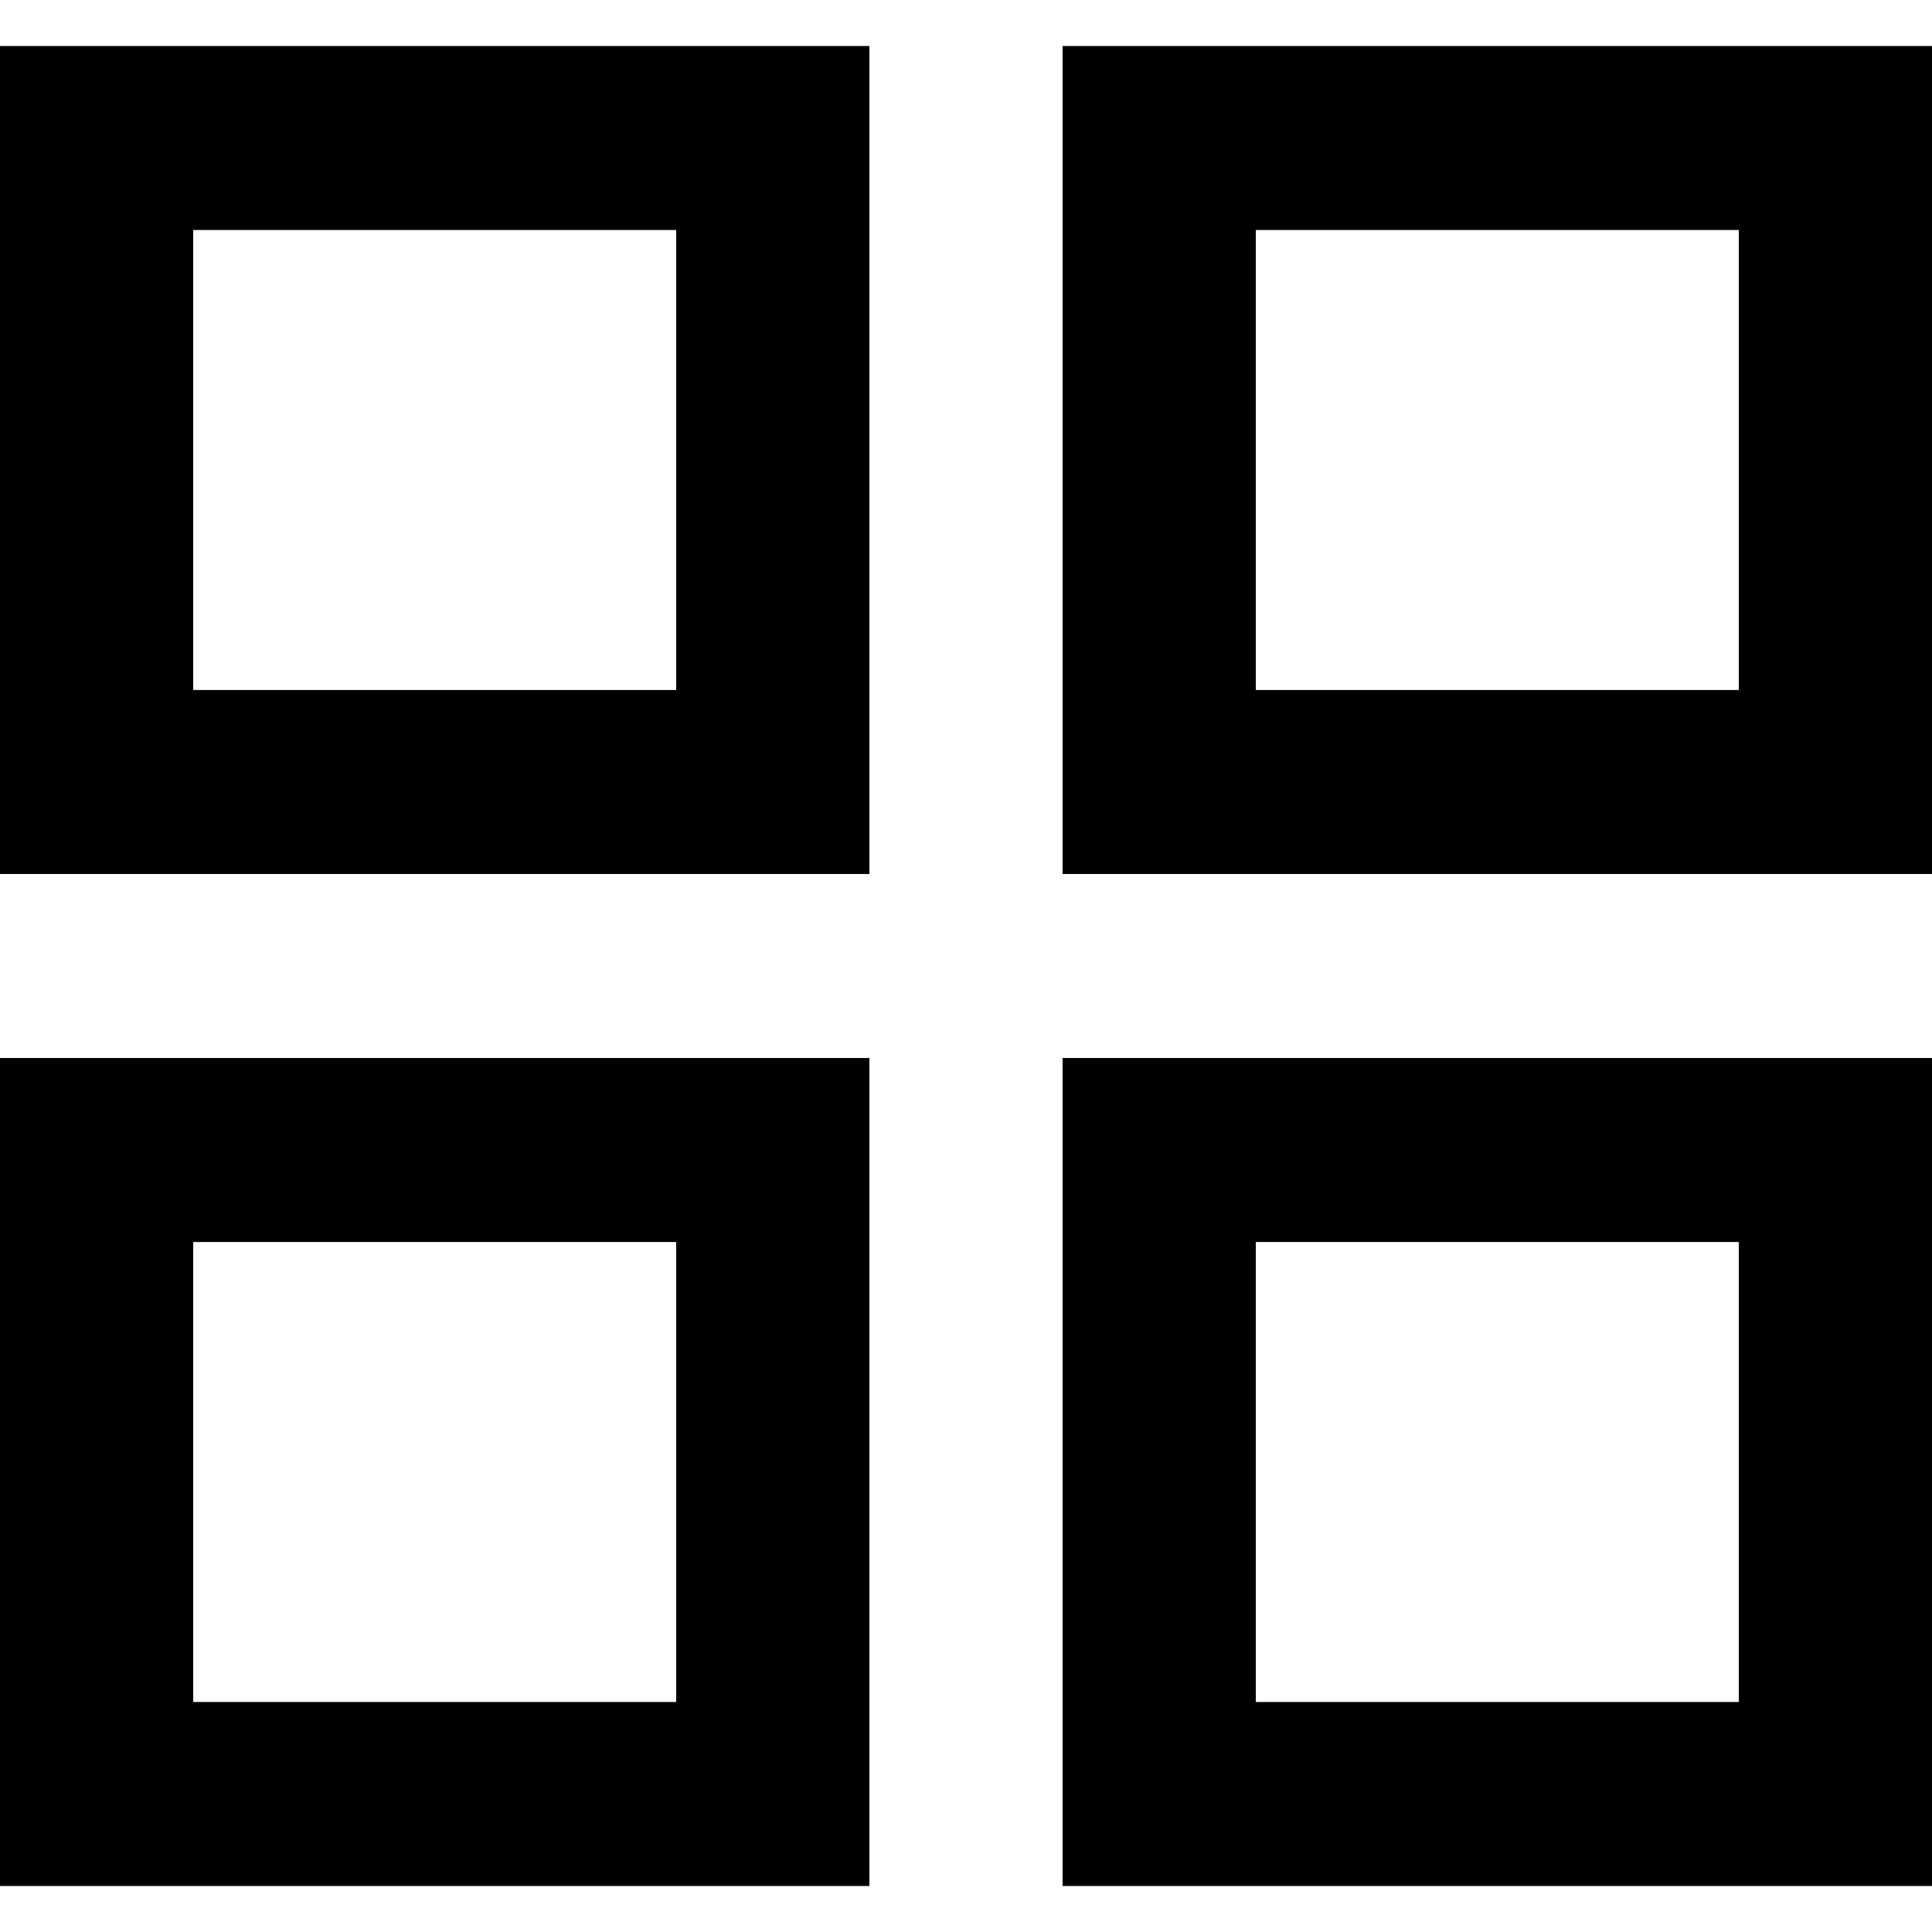
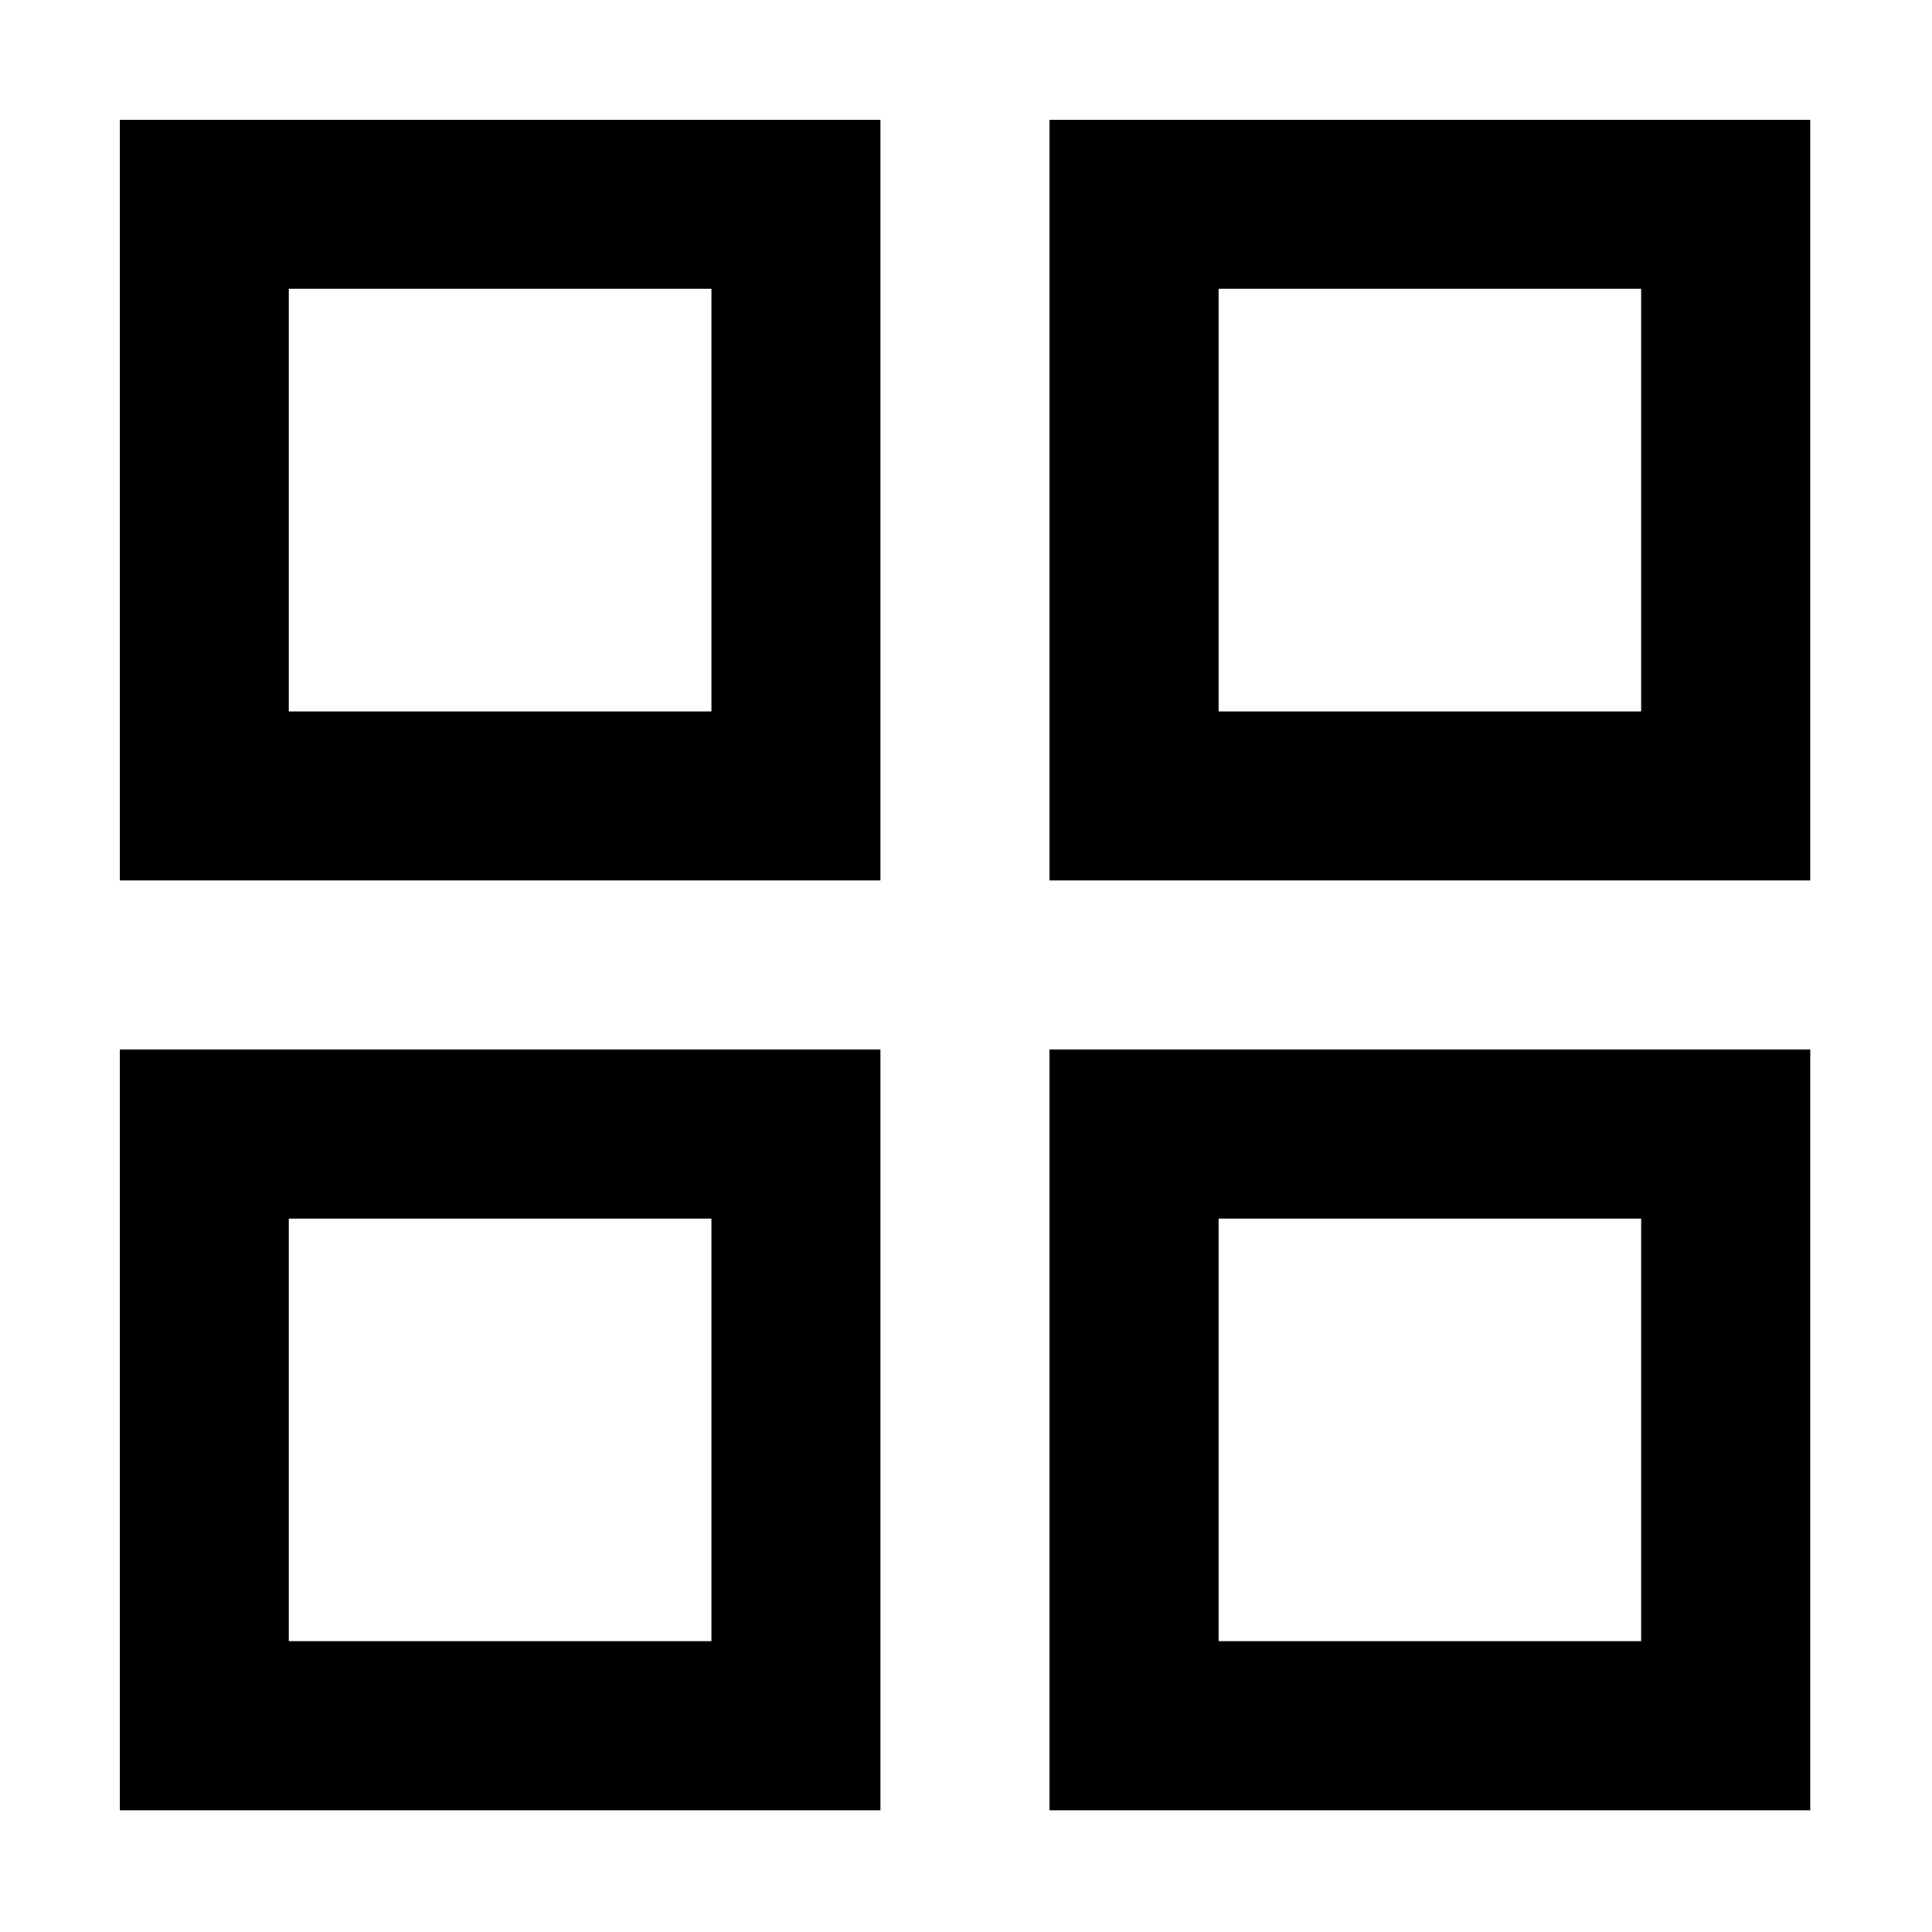
- <svg xmlns="http://www.w3.org/2000/svg" width="199px" height="199px" viewBox="0 -0.5 21 21" version="1.1" fill="#000000" transform="rotate(0)">
+ <svg xmlns="http://www.w3.org/2000/svg" width="200" height="200" viewBox="0 -0.5 21.106 21.106" version="1.1" fill="#000000" id="svg1">
+   <defs id="defs2" />
  <g id="SVGRepo_bgCarrier" stroke-width="0" />
-   <g id="SVGRepo_tracerCarrier" stroke-linecap="round" stroke-linejoin="round" stroke="#CCCCCC" stroke-width="0.042" />
-   <g id="SVGRepo_iconCarrier">
-     <defs> </defs>
+   <g id="SVGRepo_tracerCarrier" stroke-linecap="round" stroke-linejoin="round" stroke="#cccccc" stroke-width="0.042" />
+   <g id="SVGRepo_iconCarrier" transform="matrix(0.879397,0,0,0.9233669,1.308269,0.8082691)">
+     <defs id="defs1" />
    <g id="Page-1" stroke="none" stroke-width="1" fill="none" fill-rule="evenodd">
-       <g id="Dribbble-Light-Preview" transform="translate(-59, -240)" fill="#000000">
-         <g id="icons" transform="translate(56, 160)">
-           <path d="M16.65,98 L21.9,98 L21.9,93 L16.65,93 L16.65,98 Z M14.55,100 L24,100 L24,91 L14.55,91 L14.55,100 Z M5.1,98 L10.35,98 L10.35,93 L5.1,93 L5.1,98 Z M3,100 L12.45,100 L12.45,91 L3,91 L3,100 Z M16.65,87 L21.9,87 L21.9,82 L16.65,82 L16.65,87 Z M14.55,89 L24,89 L24,80 L14.55,80 L14.55,89 Z M5.1,87 L10.35,87 L10.35,82 L5.1,82 L5.1,87 Z M3,89 L12.45,89 L12.45,80 L3,80 L3,89 Z" id="grid_system-[#1520]"> </path>
+       <g id="Dribbble-Light-Preview" transform="translate(-59,-240)" fill="#000000">
+         <g id="icons" transform="translate(56,160)">
+           <path d="m 16.65,98 h 5.25 v -5 h -5.25 z m -2.1,2 H 24 V 91 H 14.55 Z M 5.1,98 h 5.25 V 93 H 5.1 Z M 3,100 h 9.45 V 91 H 3 Z M 16.65,87 h 5.25 v -5 h -5.25 z m -2.1,2 H 24 V 80 H 14.55 Z M 5.1,87 h 5.25 V 82 H 5.1 Z M 3,89 h 9.45 V 80 H 3 Z" id="grid_system-[#1520]" />
        </g>
      </g>
    </g>
  </g>
</svg>
